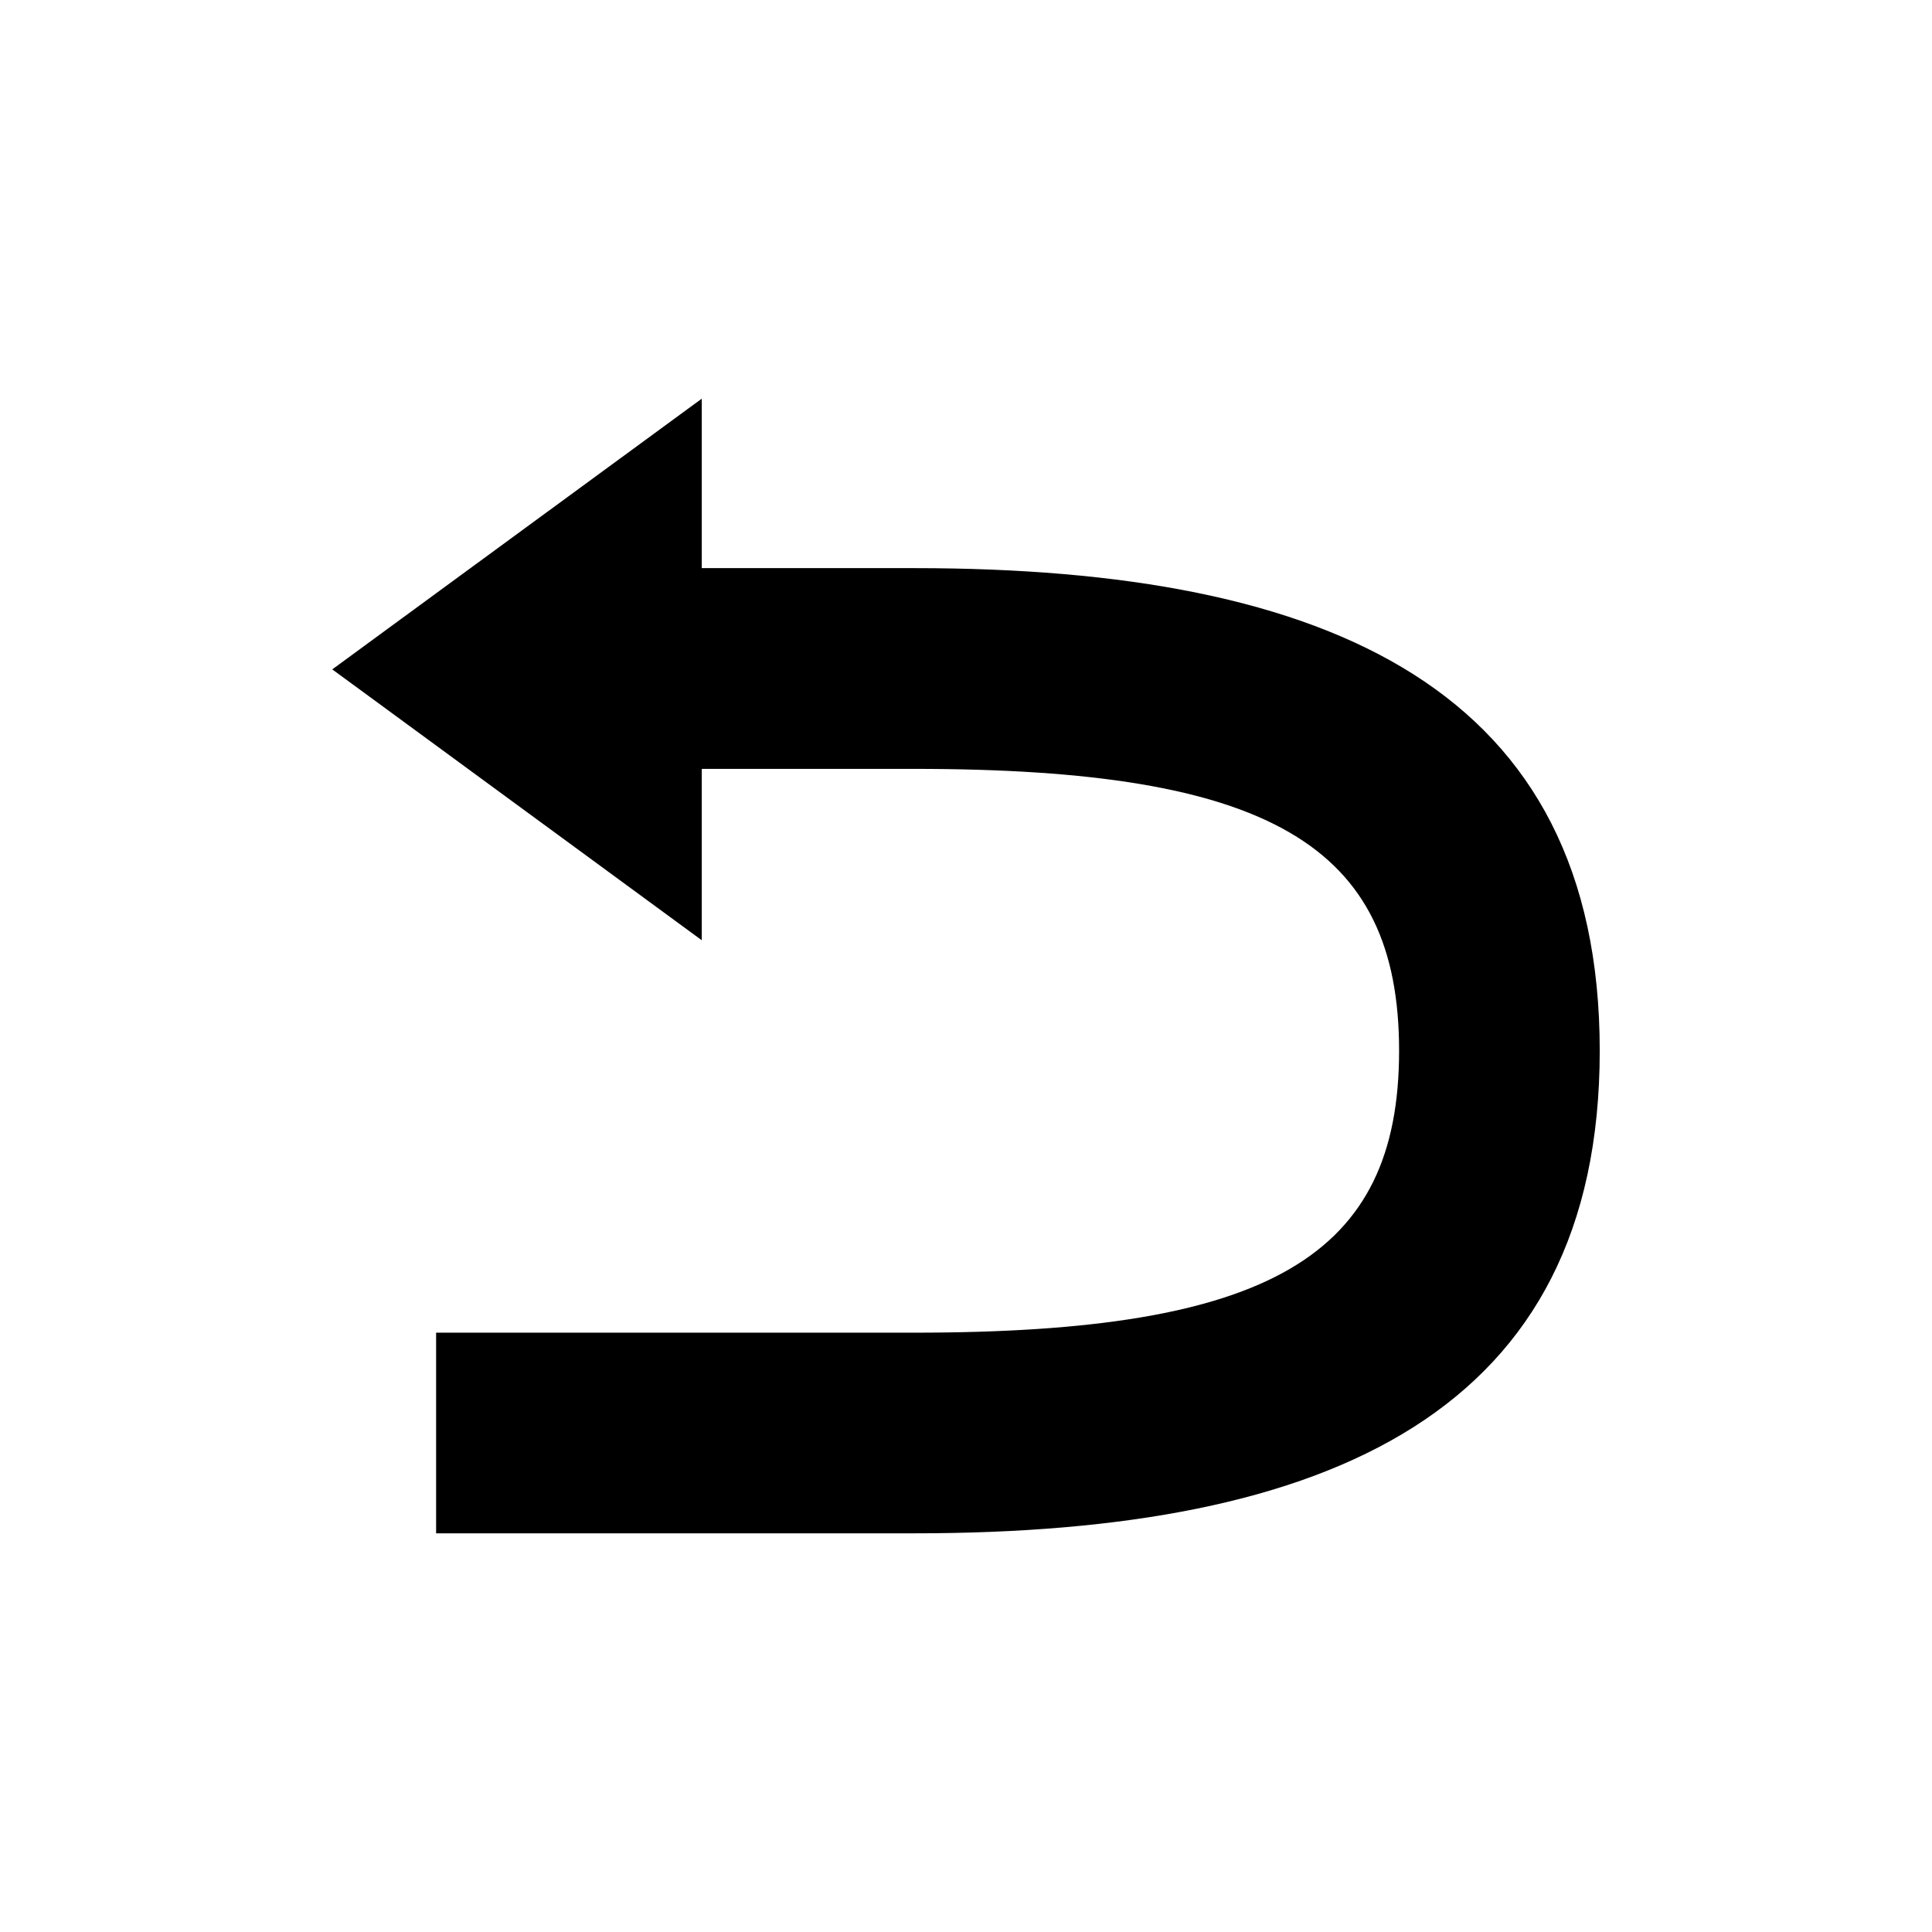
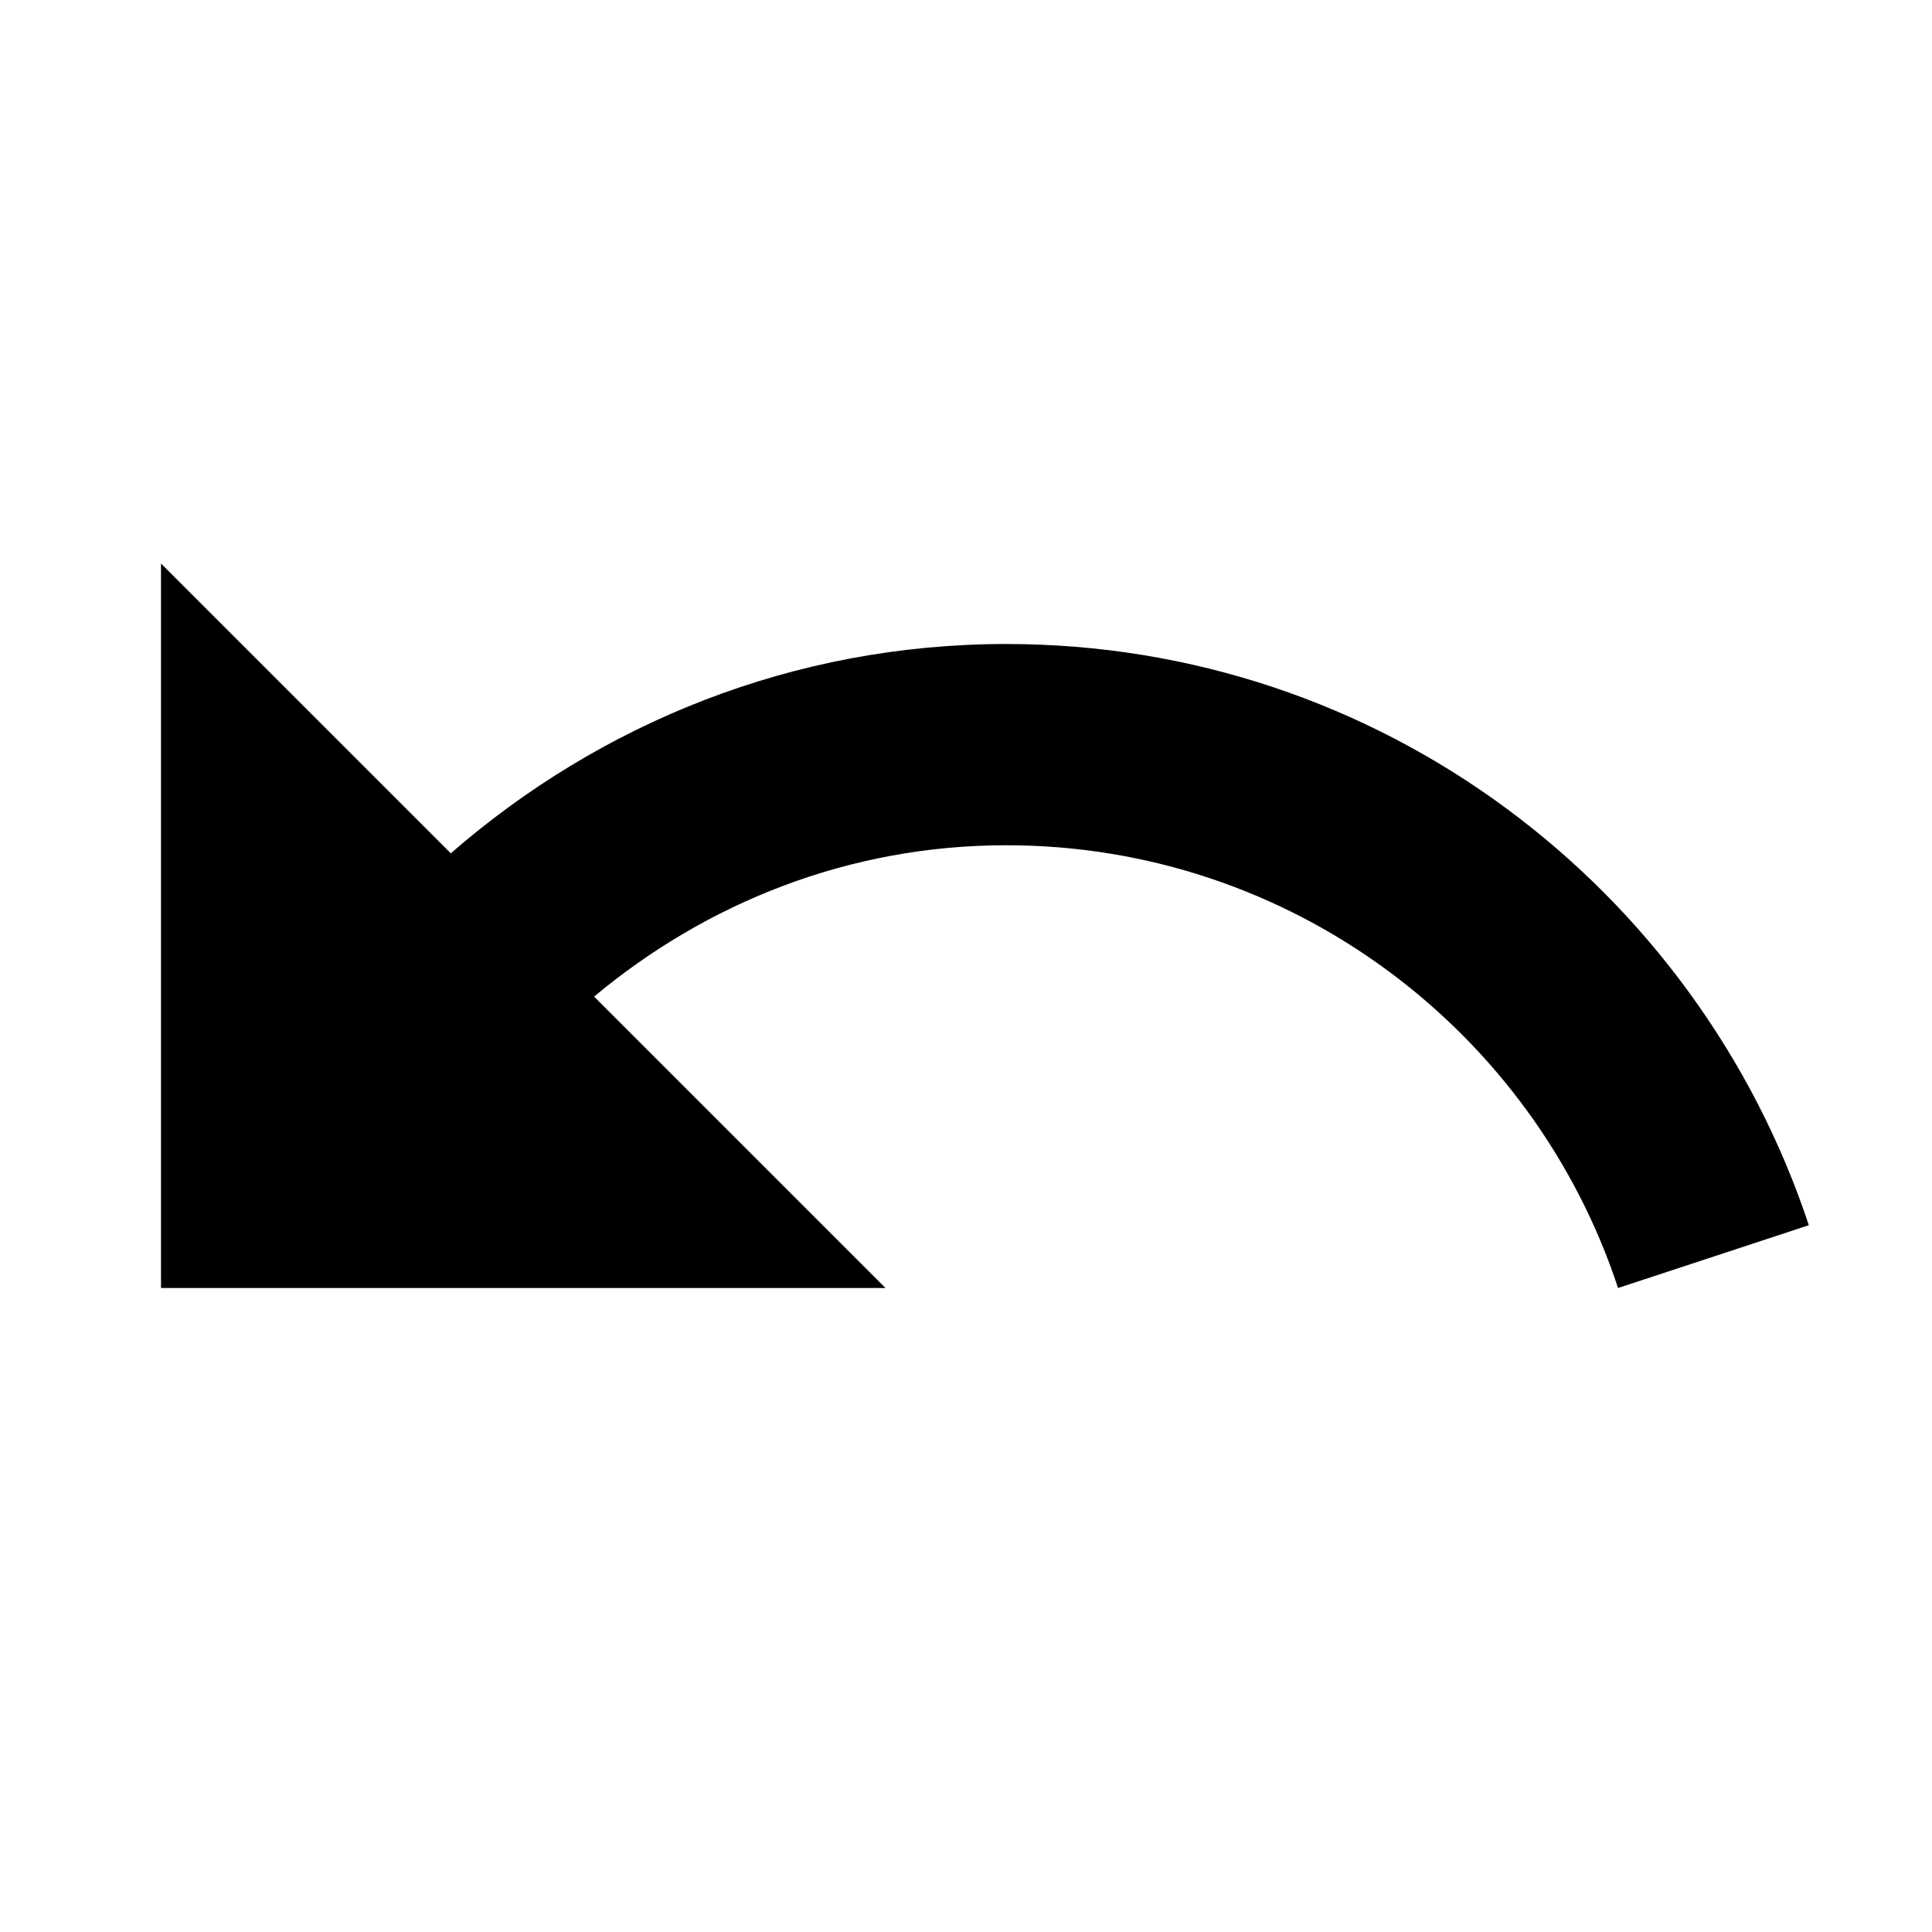
- <svg xmlns="http://www.w3.org/2000/svg" version="1.1" id="Calque_1" x="0px" y="0px" width="120px" height="120px" viewBox="0 0 120 120" enable-background="new 0 0 120 120" xml:space="preserve">
-   <g id="g12" transform="matrix(1.25,0,0,-1.25,0,120)">
-     <g id="g1242">
-       <g id="g1244">
-         <g id="g1250" transform="translate(34.87,57.76)">
-           <path id="path1252" d="M0,0v-8.48L-18.36,4.979L0,18.43v-8.39v-0.03h10.56c20.74,0,34.06-6.081,34.06-23.98      c0-17.9-13.32-23.98-34.06-23.98H-13.2v9.97h23.76c17.67,0,24.09,3.8,24.09,14.01c0,10.207-6.42,14.005-24.09,14.005H0V0z" />
-         </g>
-       </g>
-     </g>
-   </g>
+ <svg xmlns="http://www.w3.org/2000/svg" width="24" height="24" viewBox="0 0 24 24">
+   <path d="M0 0h24v24h-24z" fill="none" />
+   <path d="M12.5 8c-2.65 0-5.05.99-6.9 2.6l-3.6-3.6v9h9l-3.62-3.62c1.39-1.16 3.16-1.88 5.12-1.88 3.54 0 6.55 2.31 7.6 5.5l2.37-.78c-1.39-4.19-5.32-7.22-9.97-7.22z" />
</svg>
